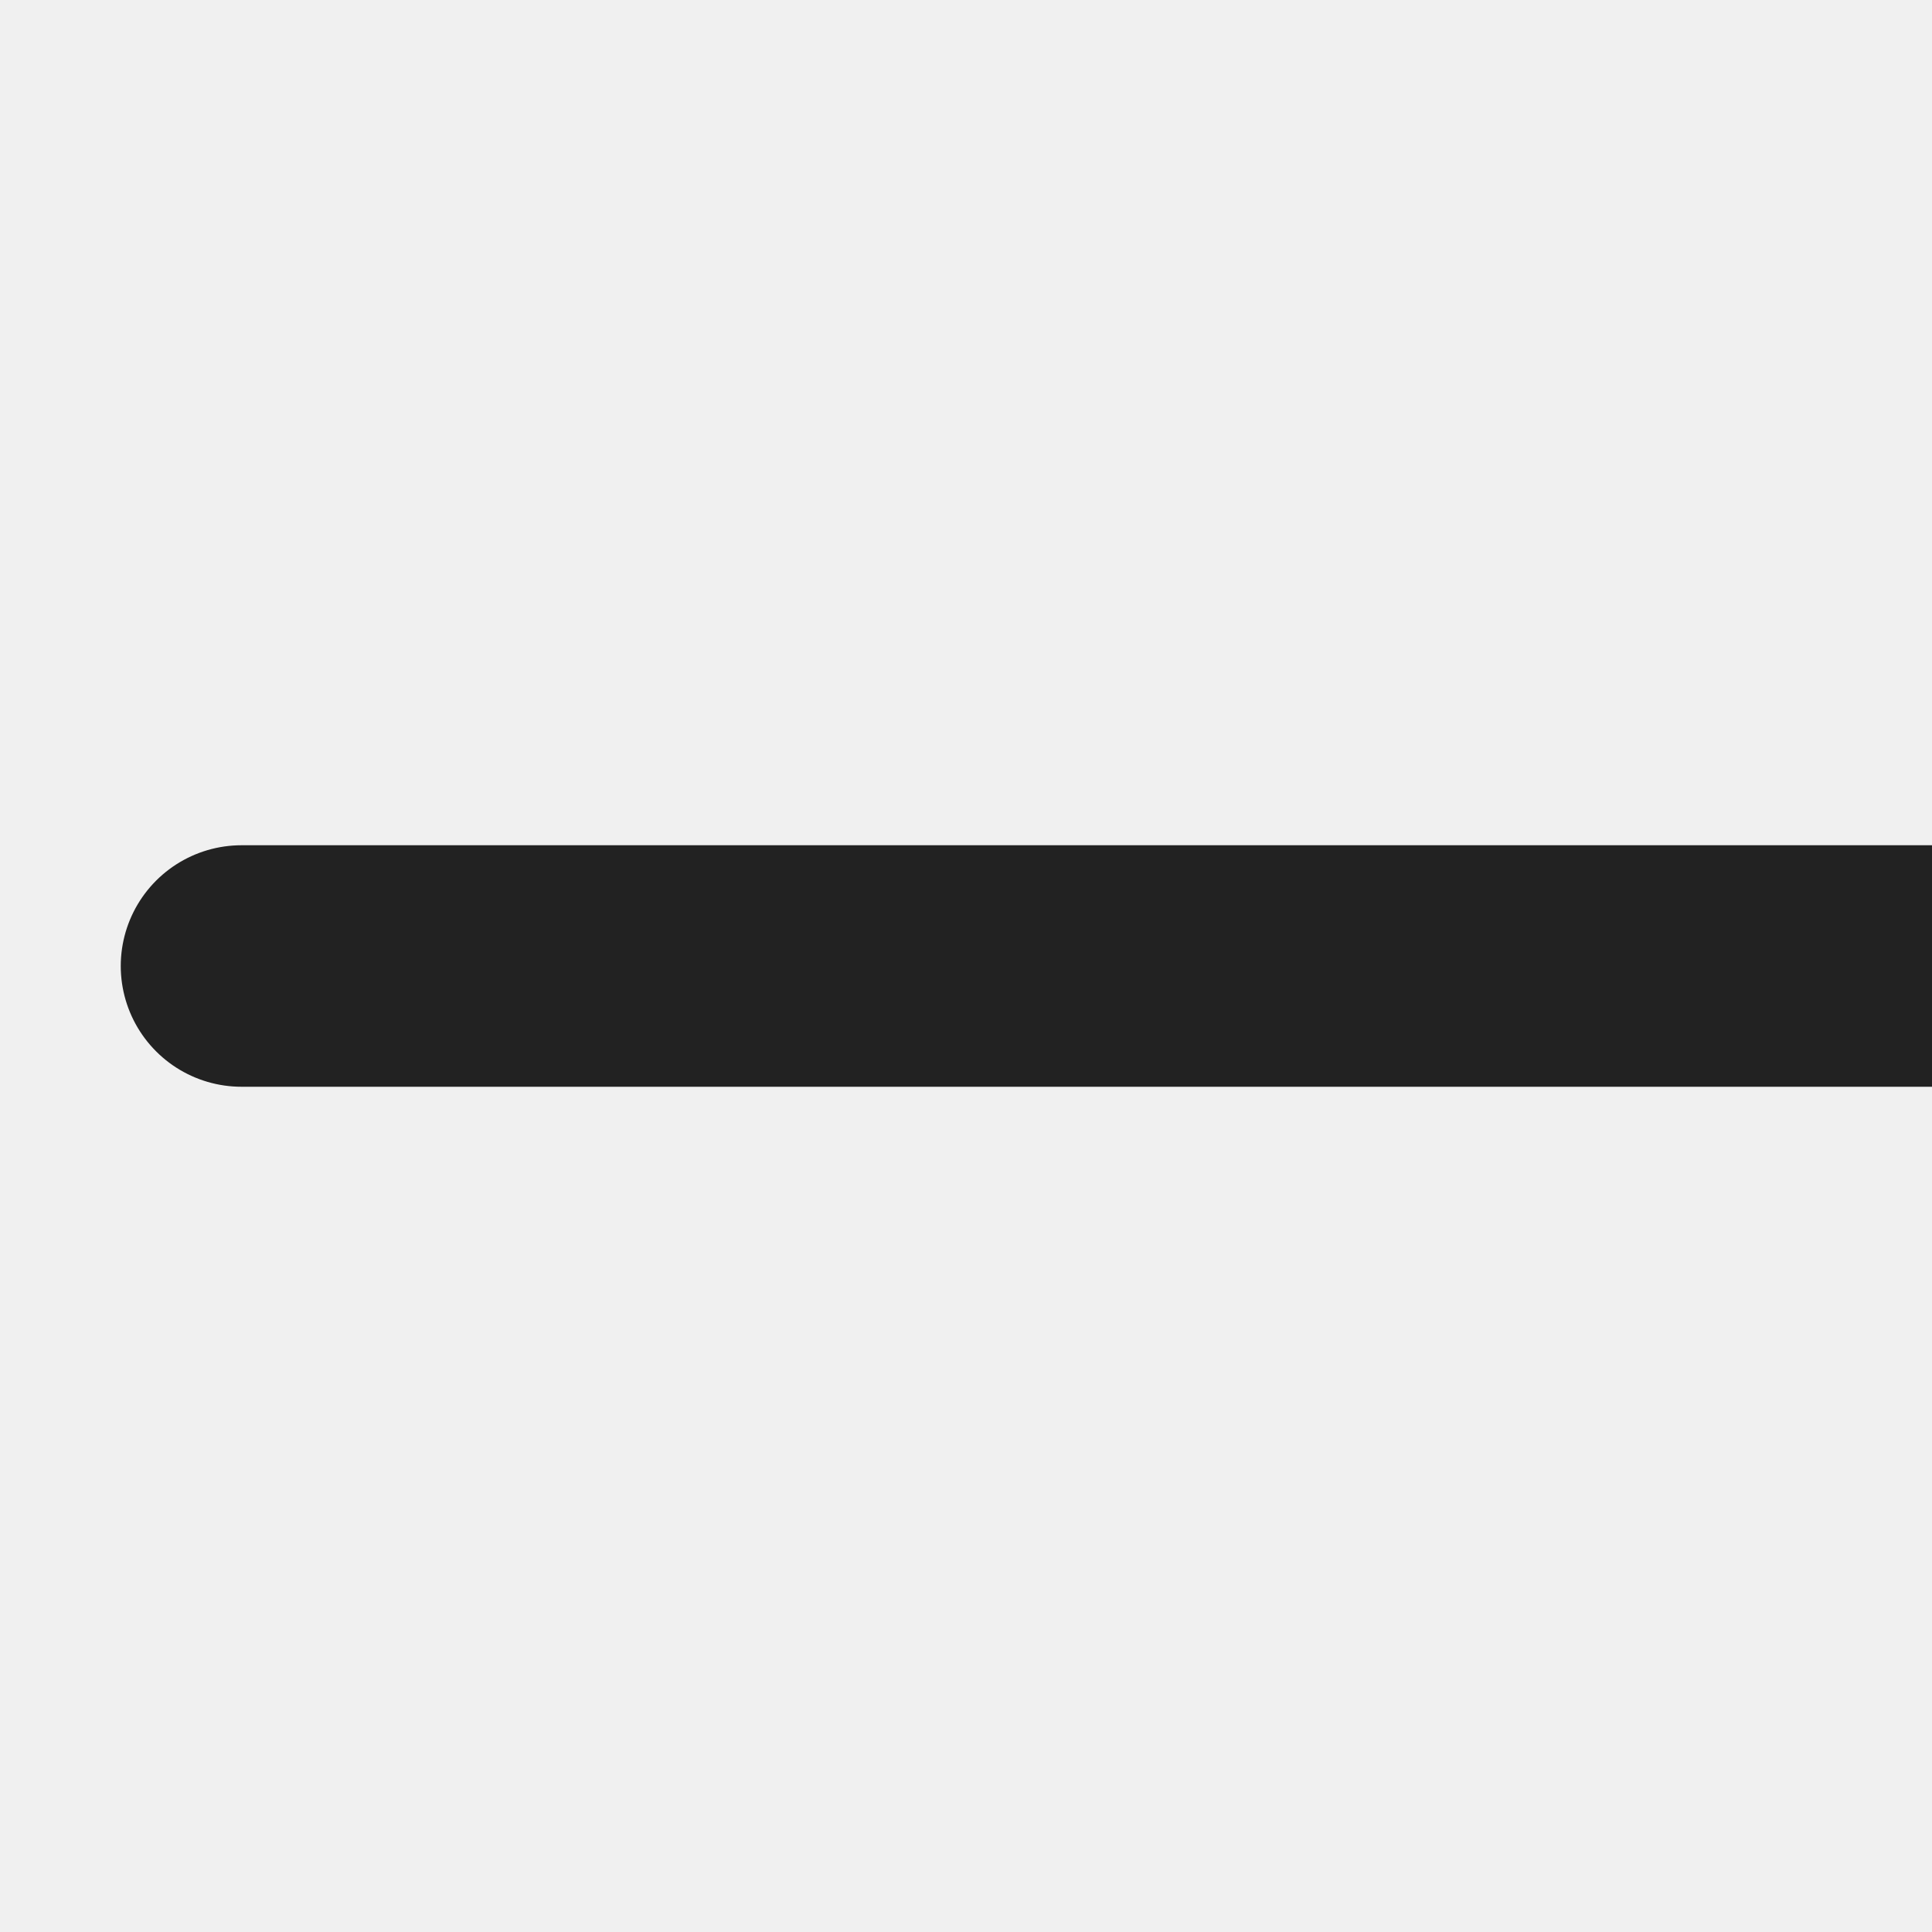
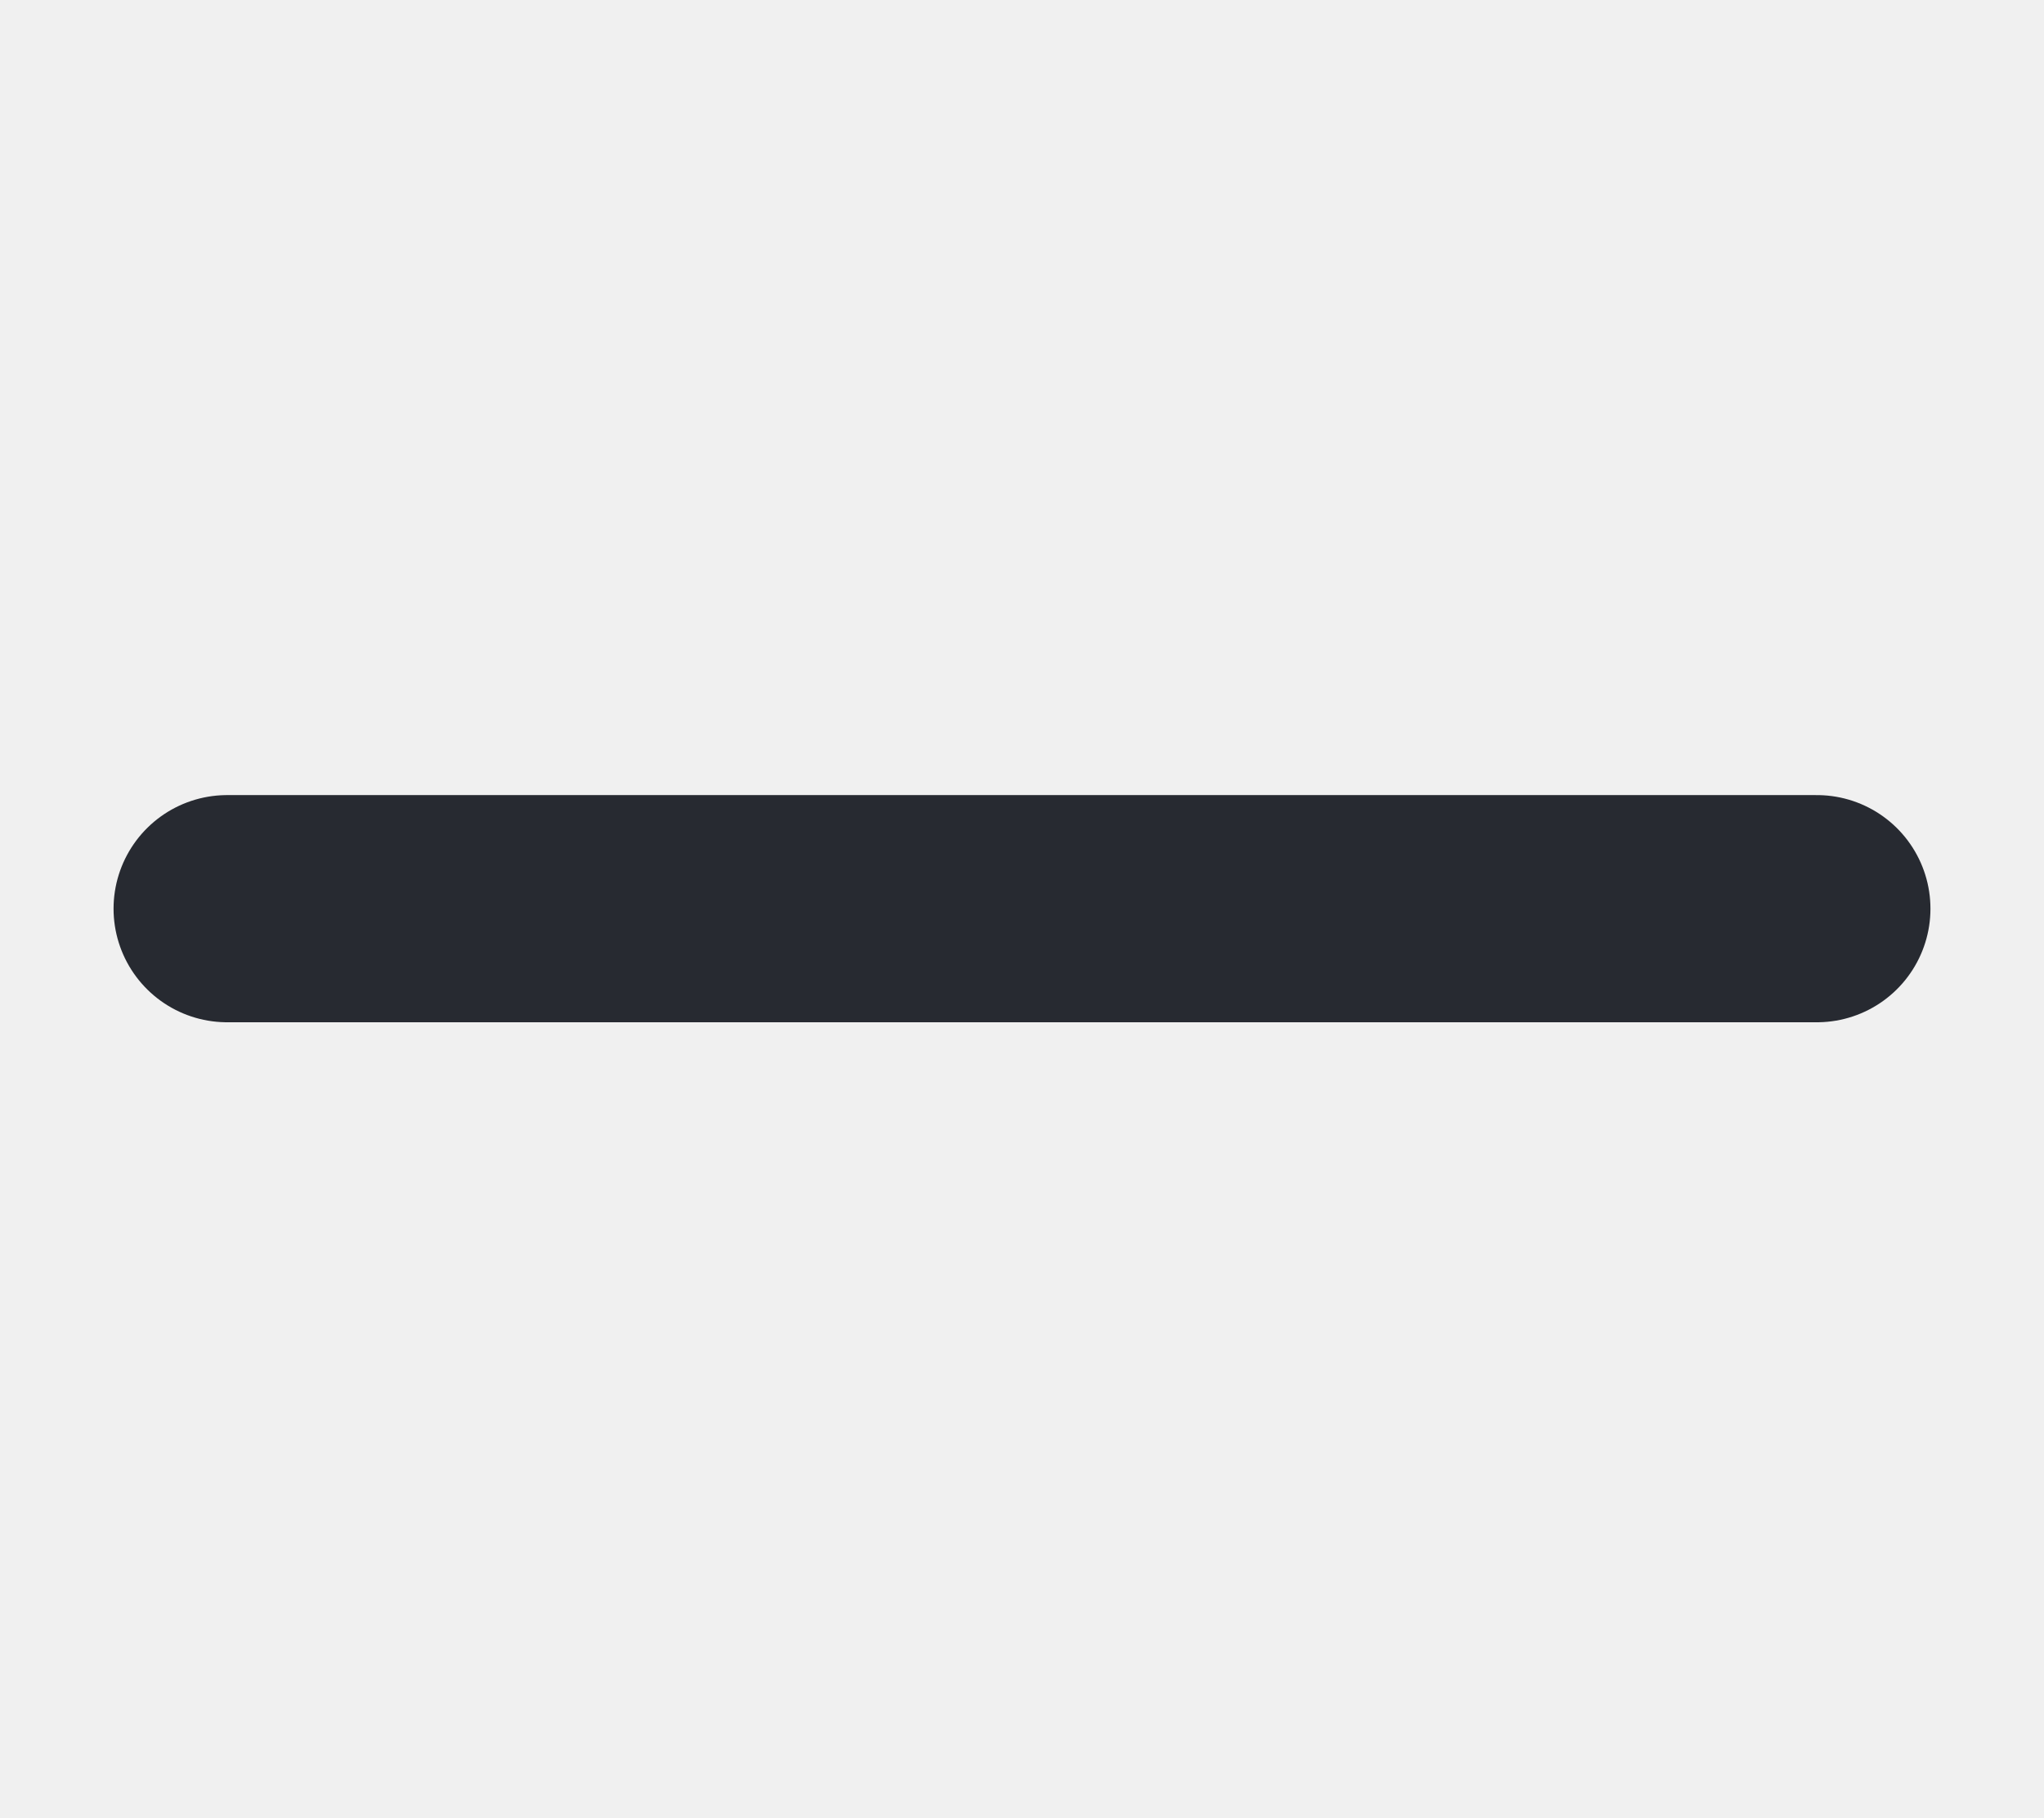
- <svg xmlns="http://www.w3.org/2000/svg" width="8" height="8" viewBox="0 0 8 8" fill="none">
-   <g clip-path="url(#clip0_1_1396)">
-     <path d="M1 4H8" stroke="#222222" stroke-linecap="round" />
+ <svg xmlns="http://www.w3.org/2000/svg" width="9" height="8" viewBox="0 0 9 8" fill="none">
+   <g id="minus" clip-path="url(#clip0_1507_2642)">
+     <path id="divider" d="M1 4H8" stroke="#272A31" stroke-linecap="round" />
  </g>
  <defs>
-     <clipPath id="clip0_1_1396">
-       <rect width="8" height="8" fill="white" />
+     <clipPath id="clip0_1507_2642">
+       <rect width="8" height="8" fill="white" transform="translate(0.5)" />
    </clipPath>
  </defs>
</svg>
